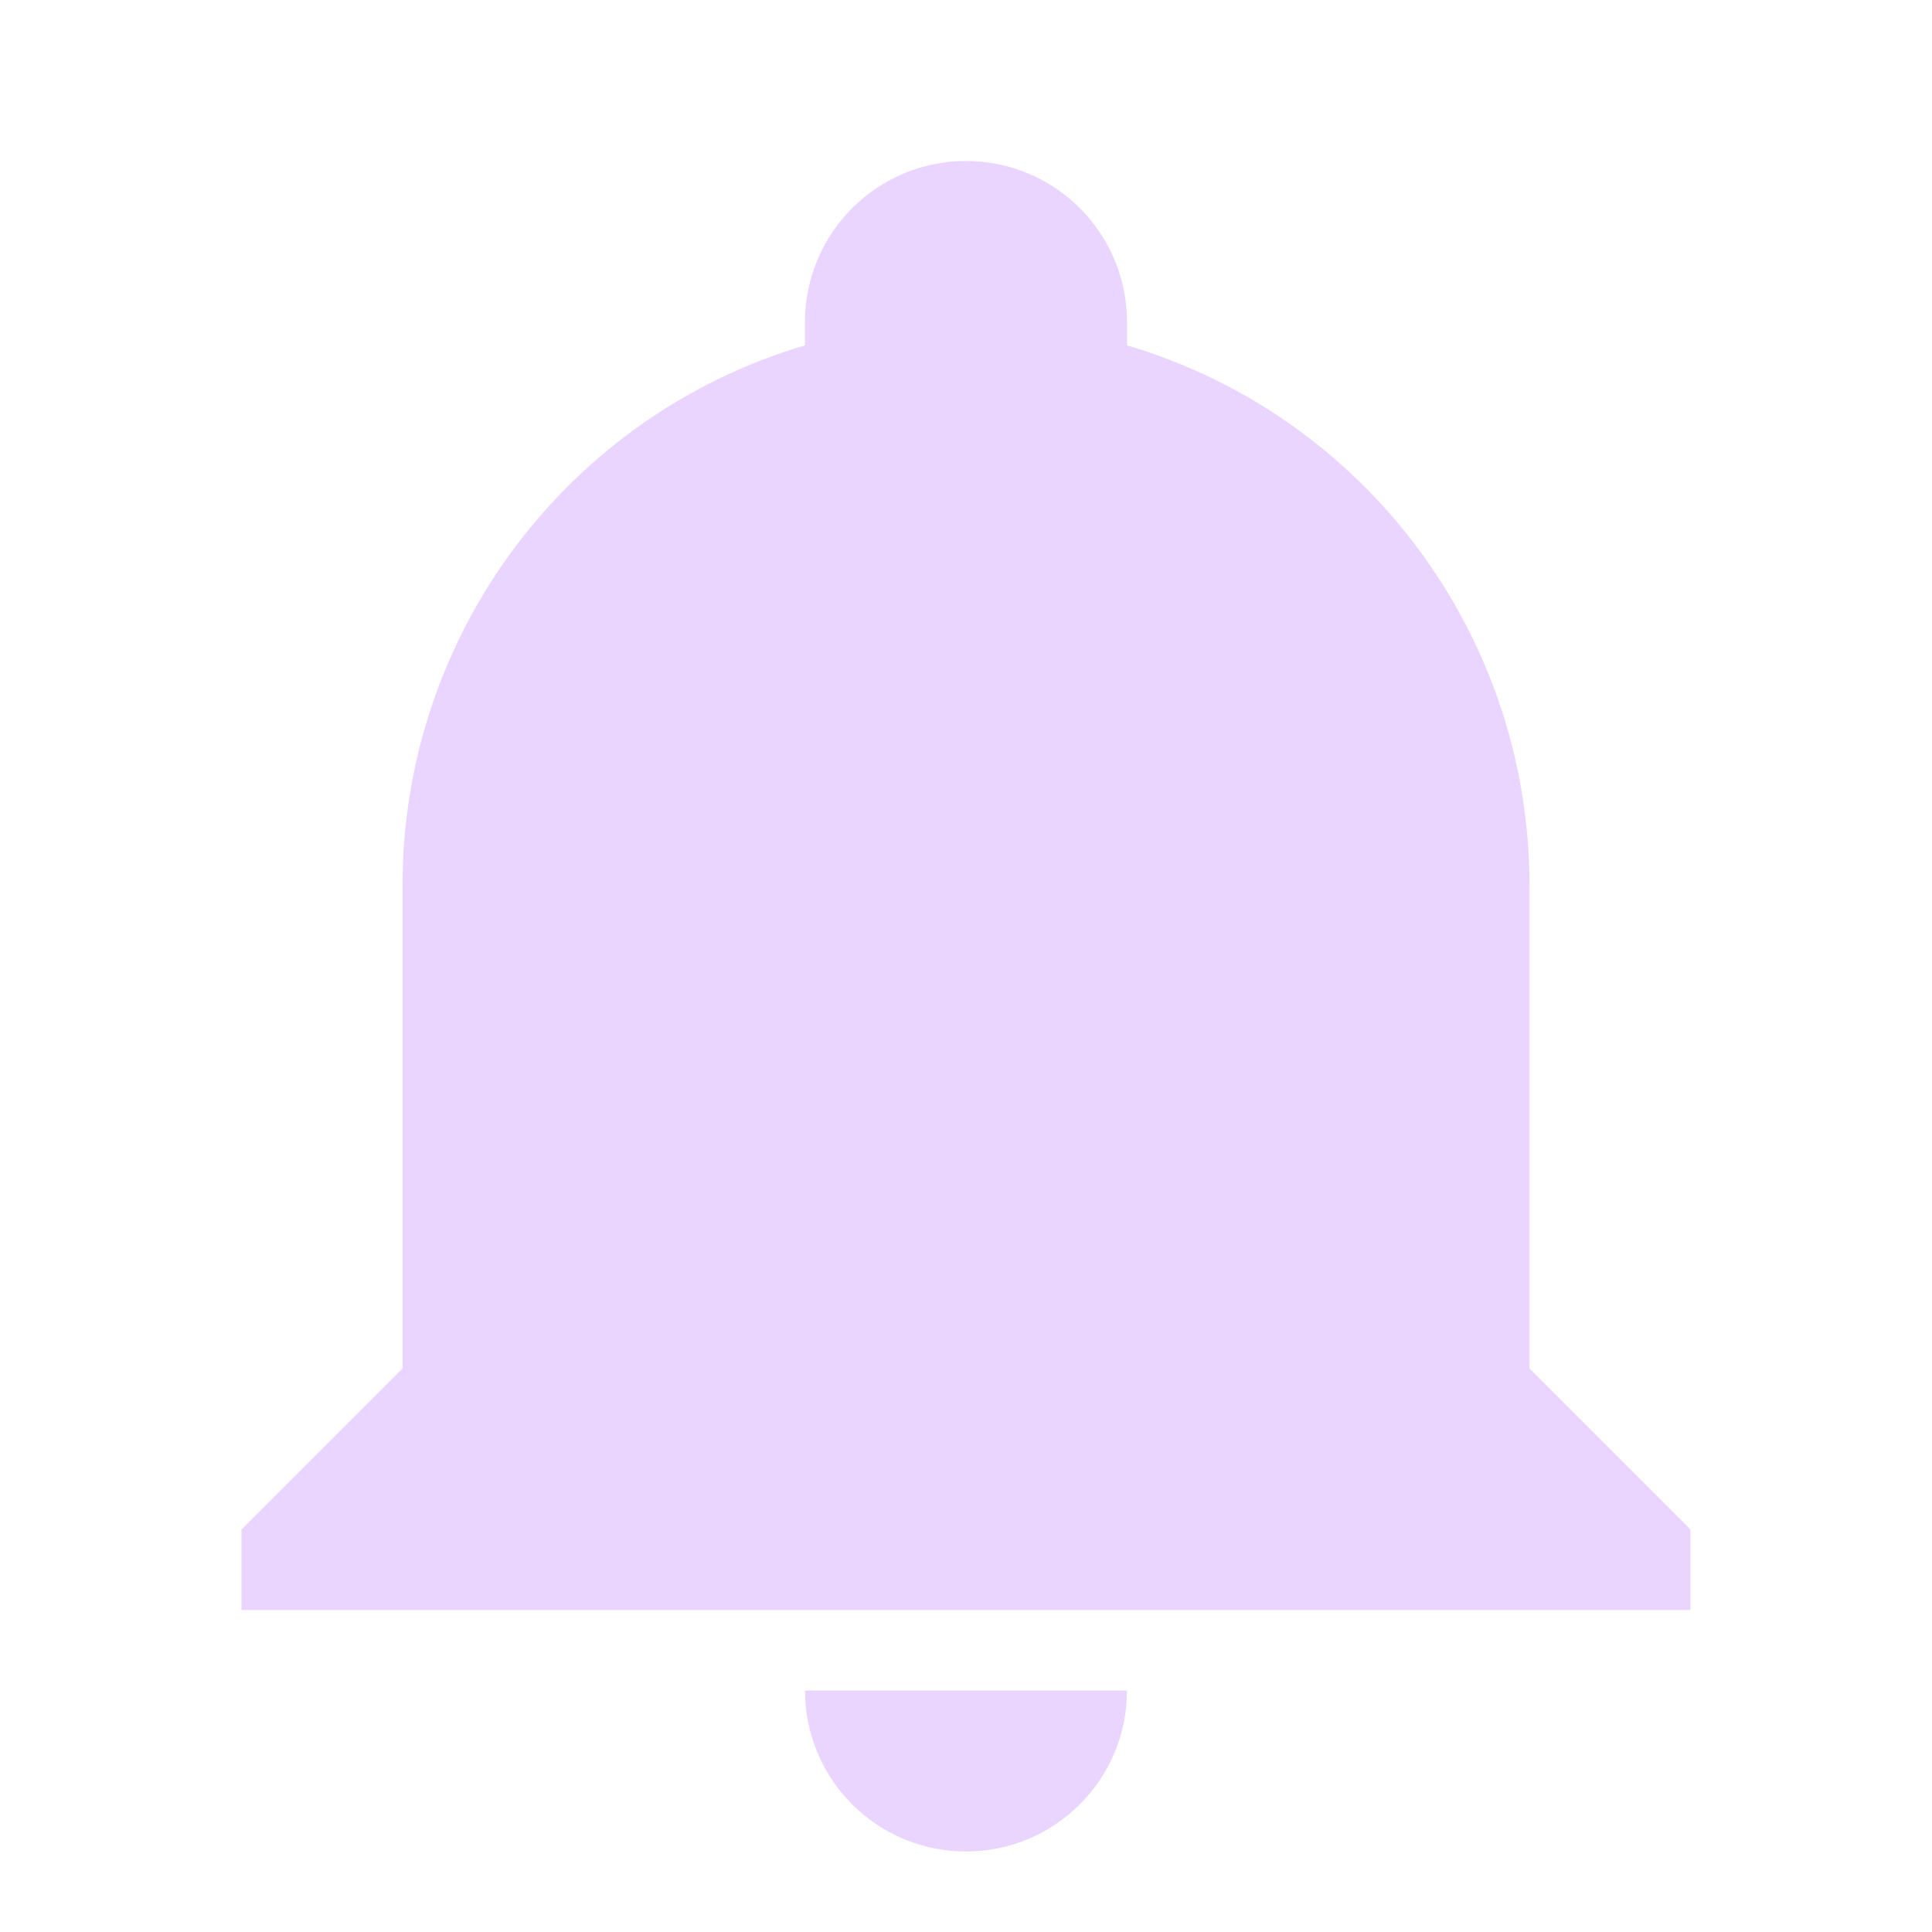
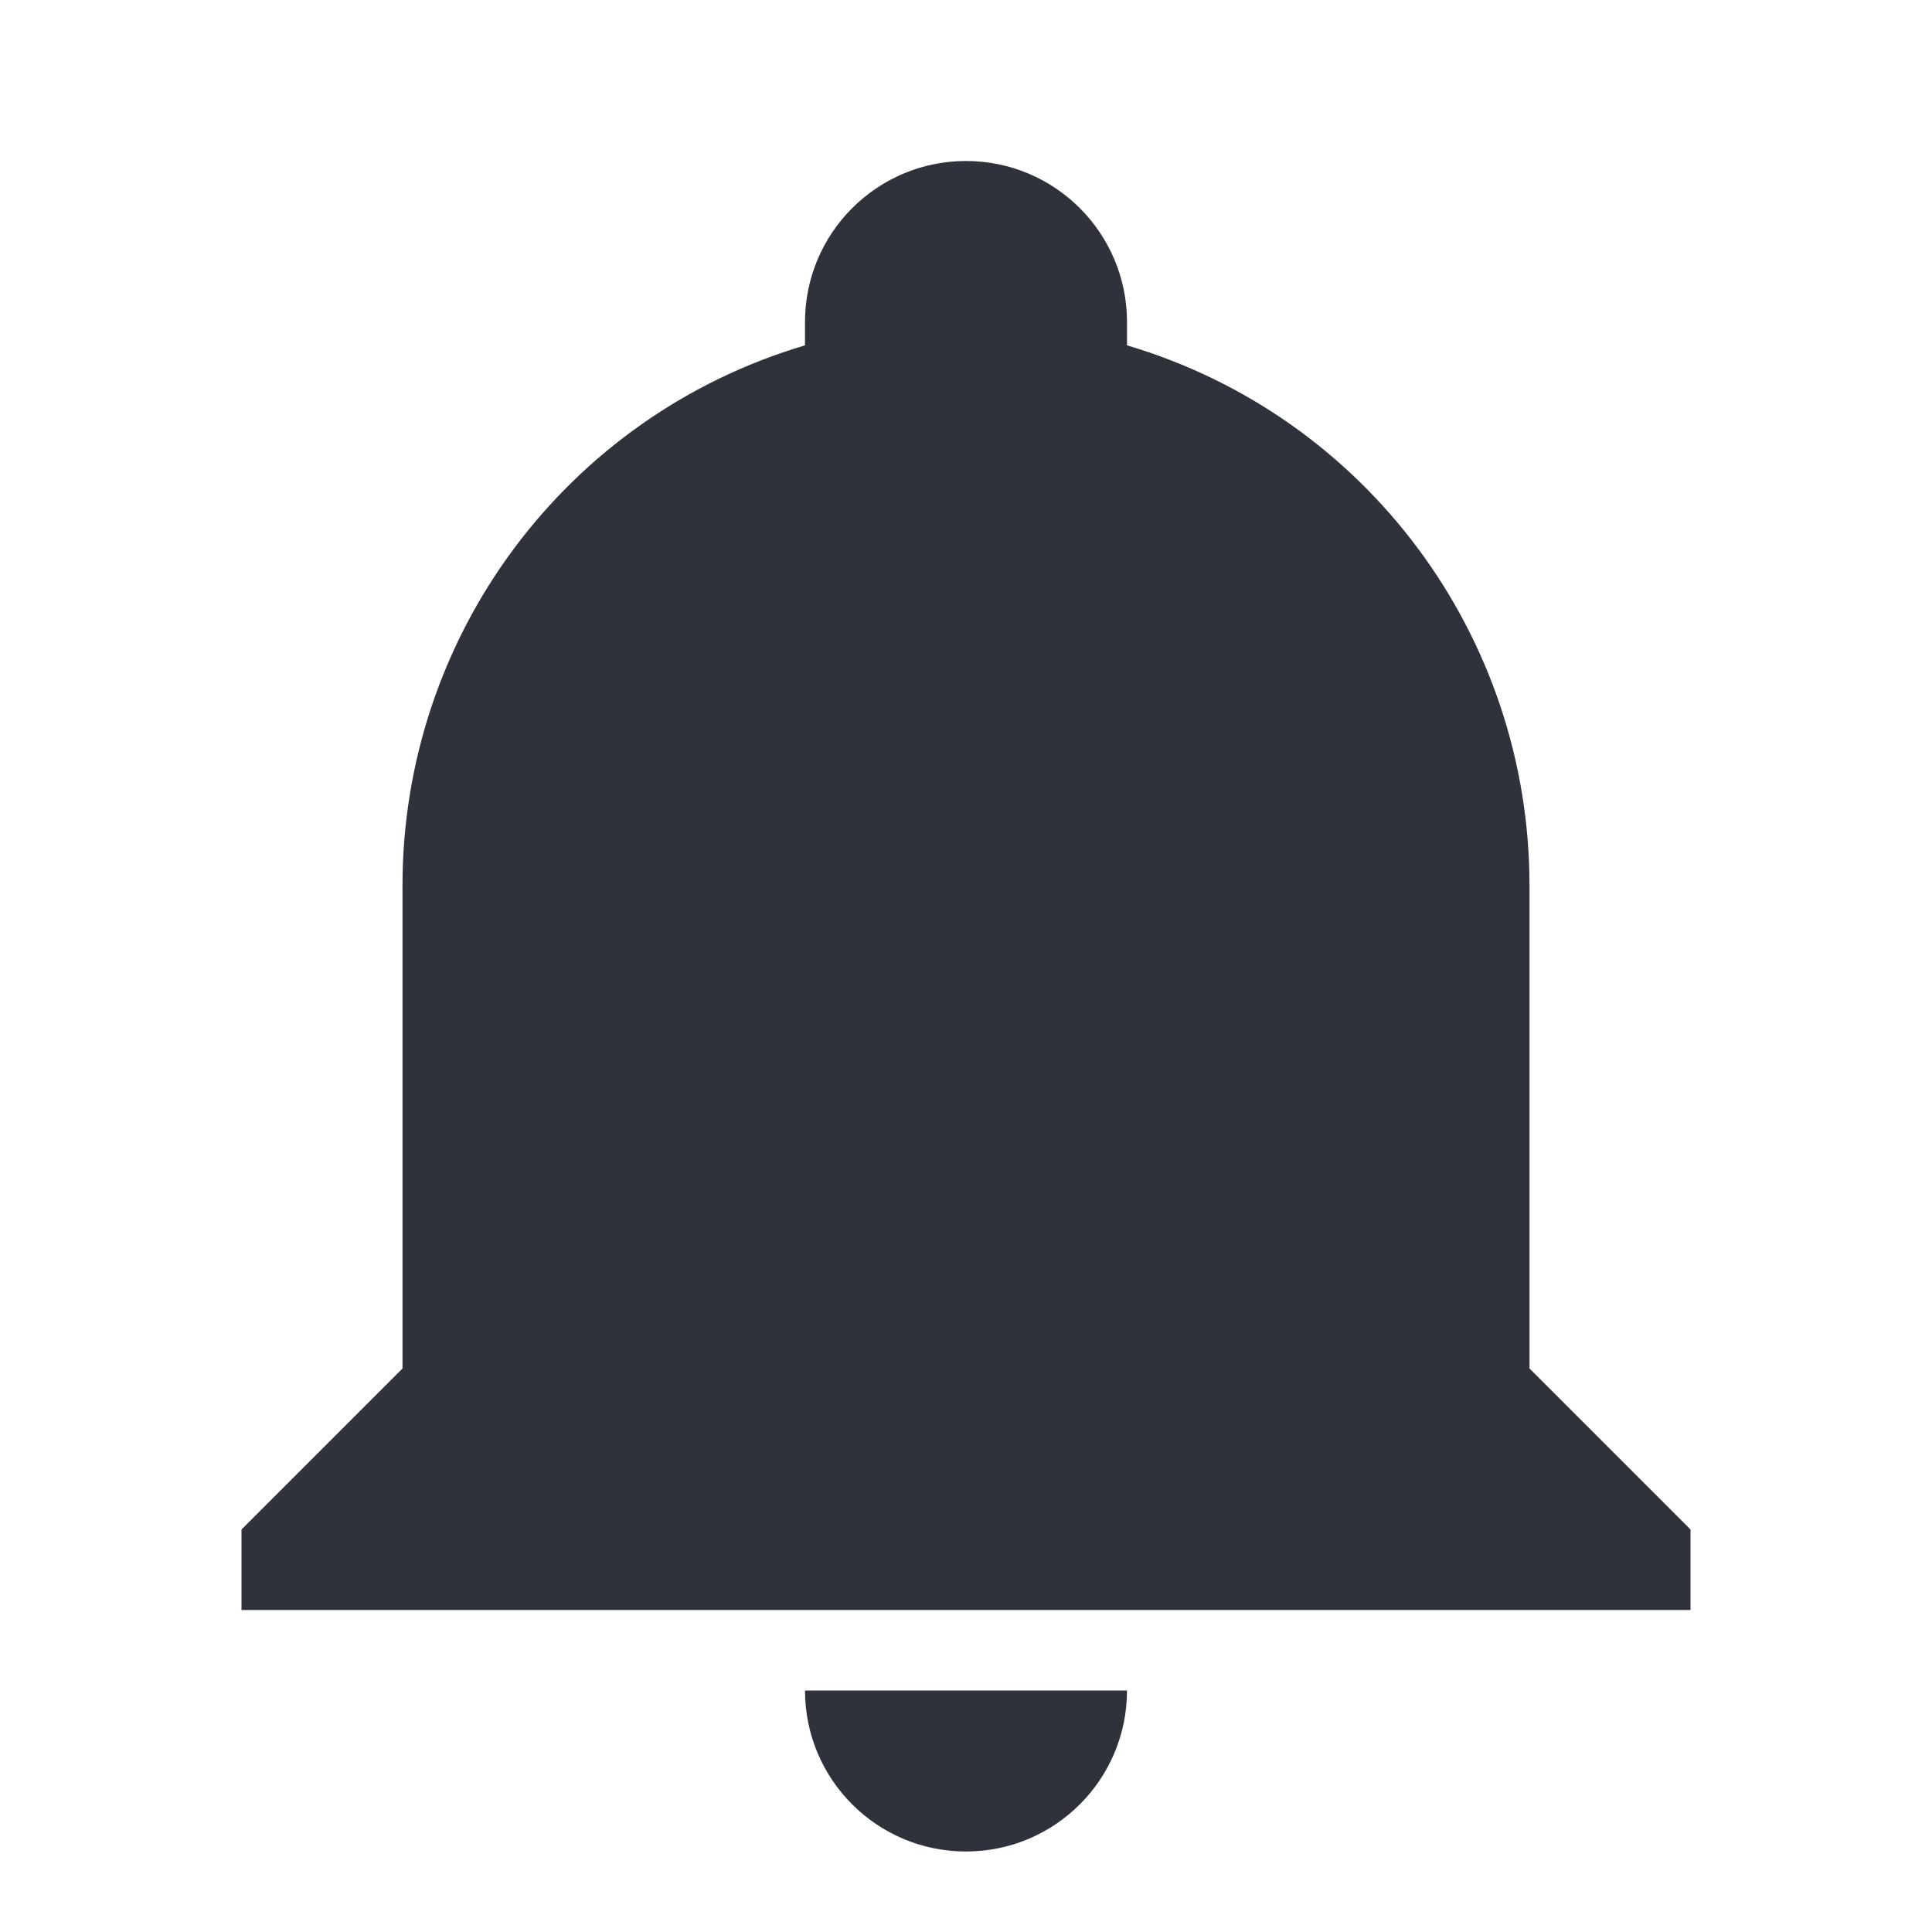
- <svg xmlns="http://www.w3.org/2000/svg" fill="#e9d5ff" viewBox="0 0 24 24" width="20px" height="20px">
+ <svg xmlns="http://www.w3.org/2000/svg" fill="#2F323A" viewBox="0 0 24 24" width="20px" height="20px">
  <path d="M21,19V20H3V19L5,17V11C5,7.9 7.03,5.17 10,4.29C10,4.19 10,4.1 10,4A2,2 0 0,1 12,2A2,2 0 0,1 14,4C14,4.1 14,4.19 14,4.29C16.97,5.17 19,7.9 19,11V17L21,19M14,21A2,2 0 0,1 12,23A2,2 0 0,1 10,21" />
</svg>
